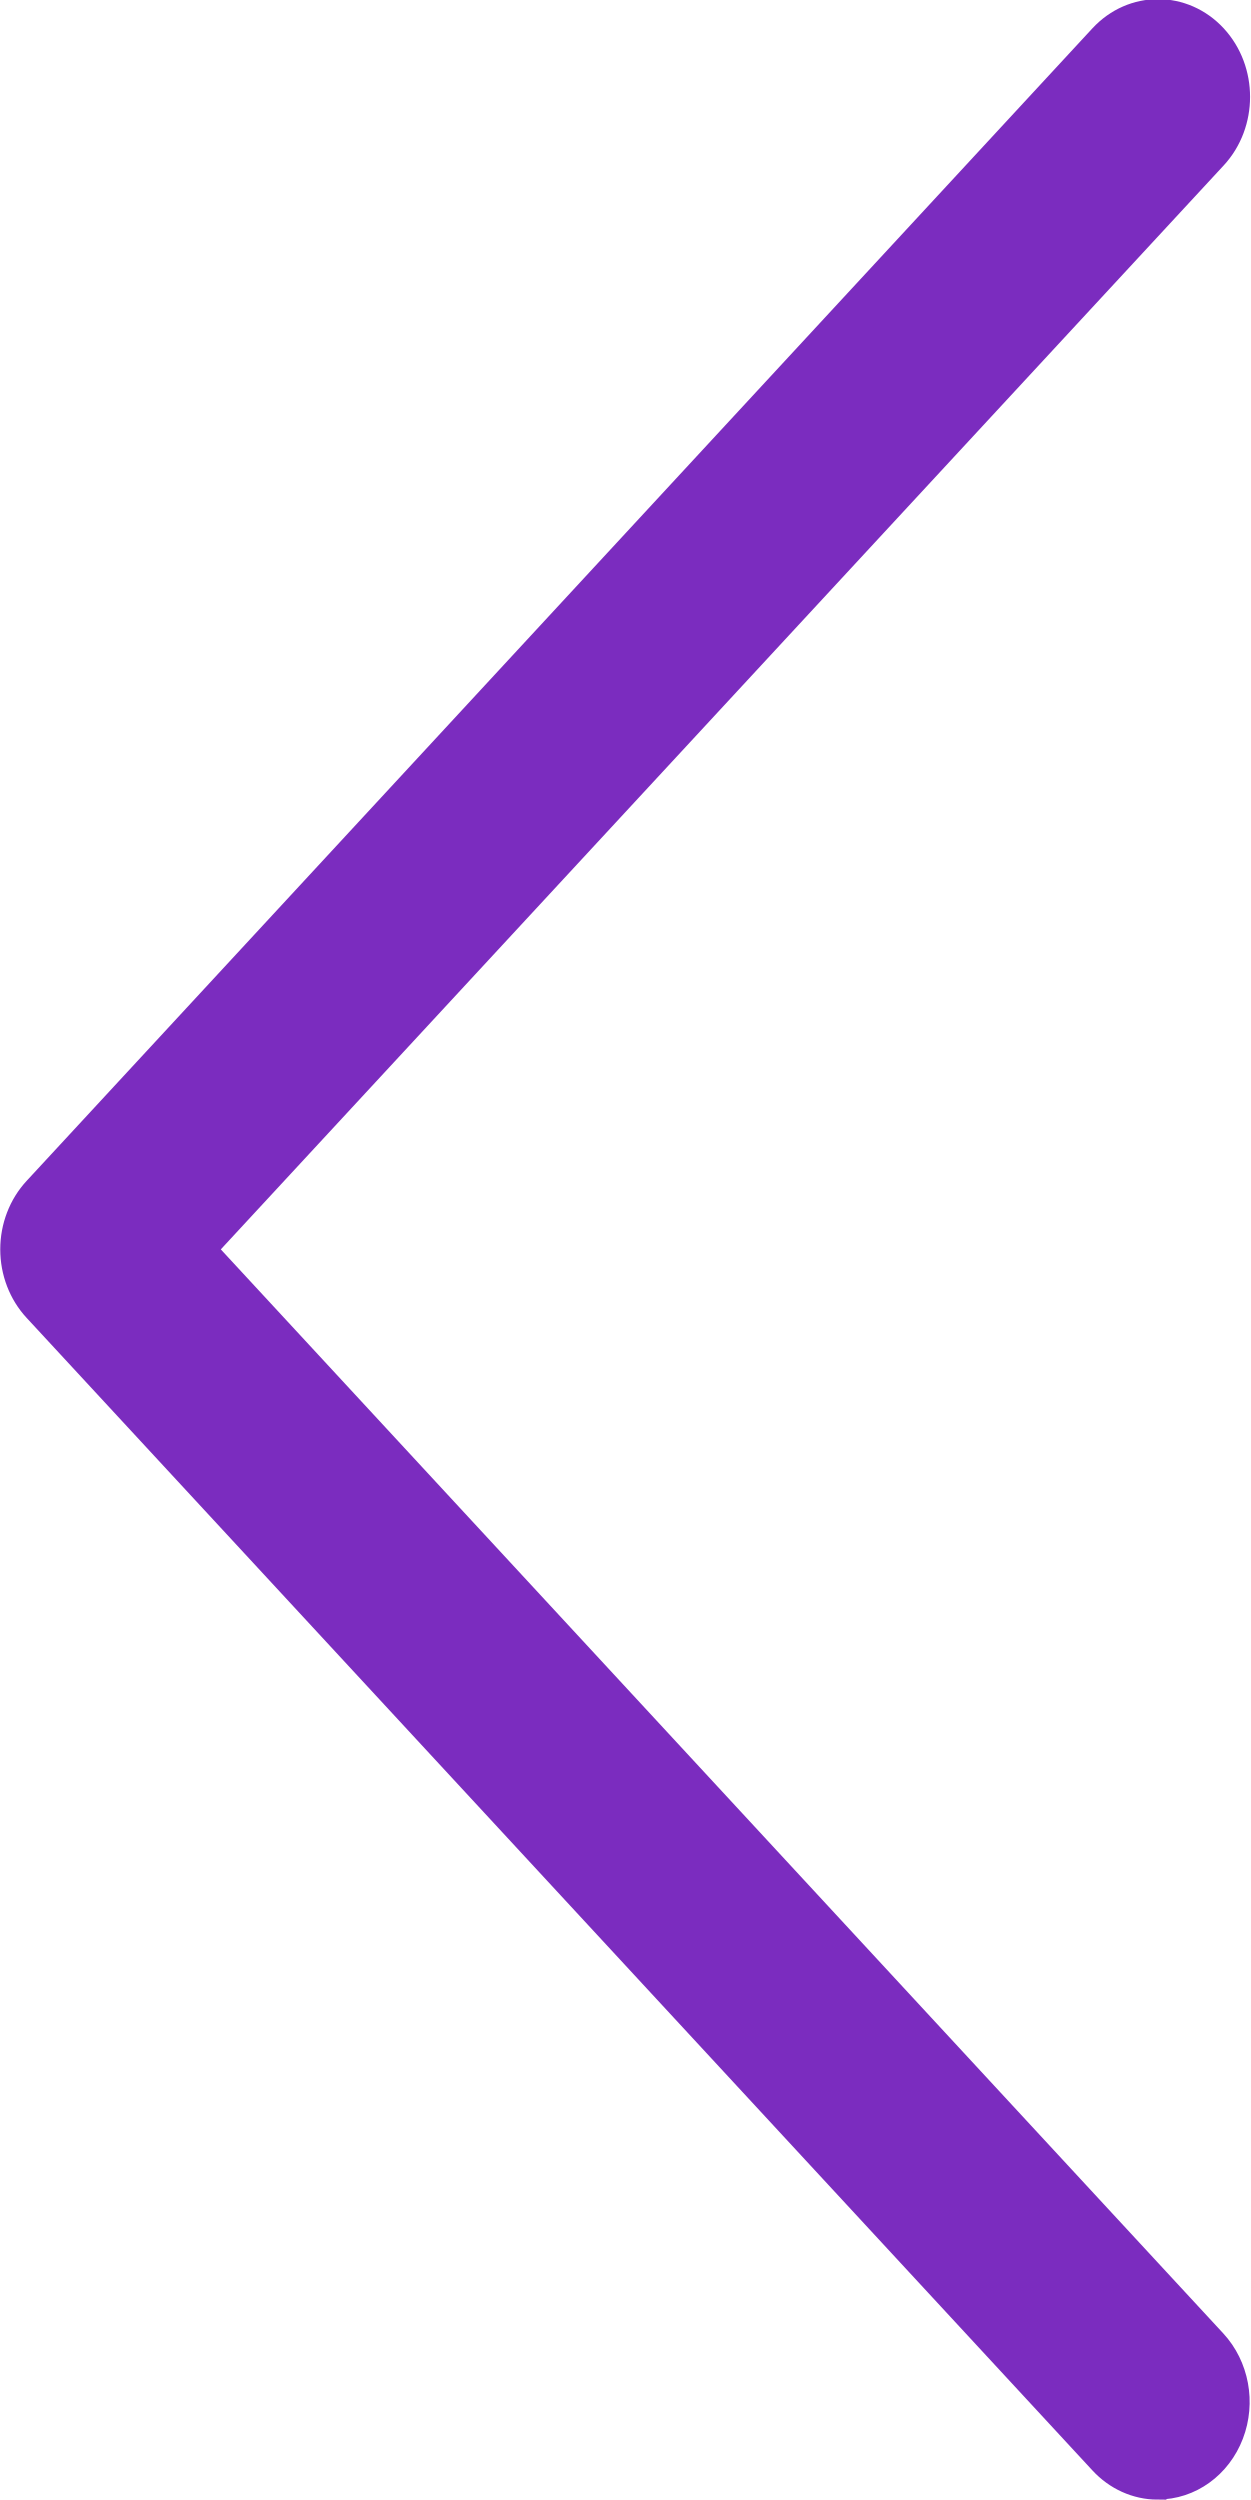
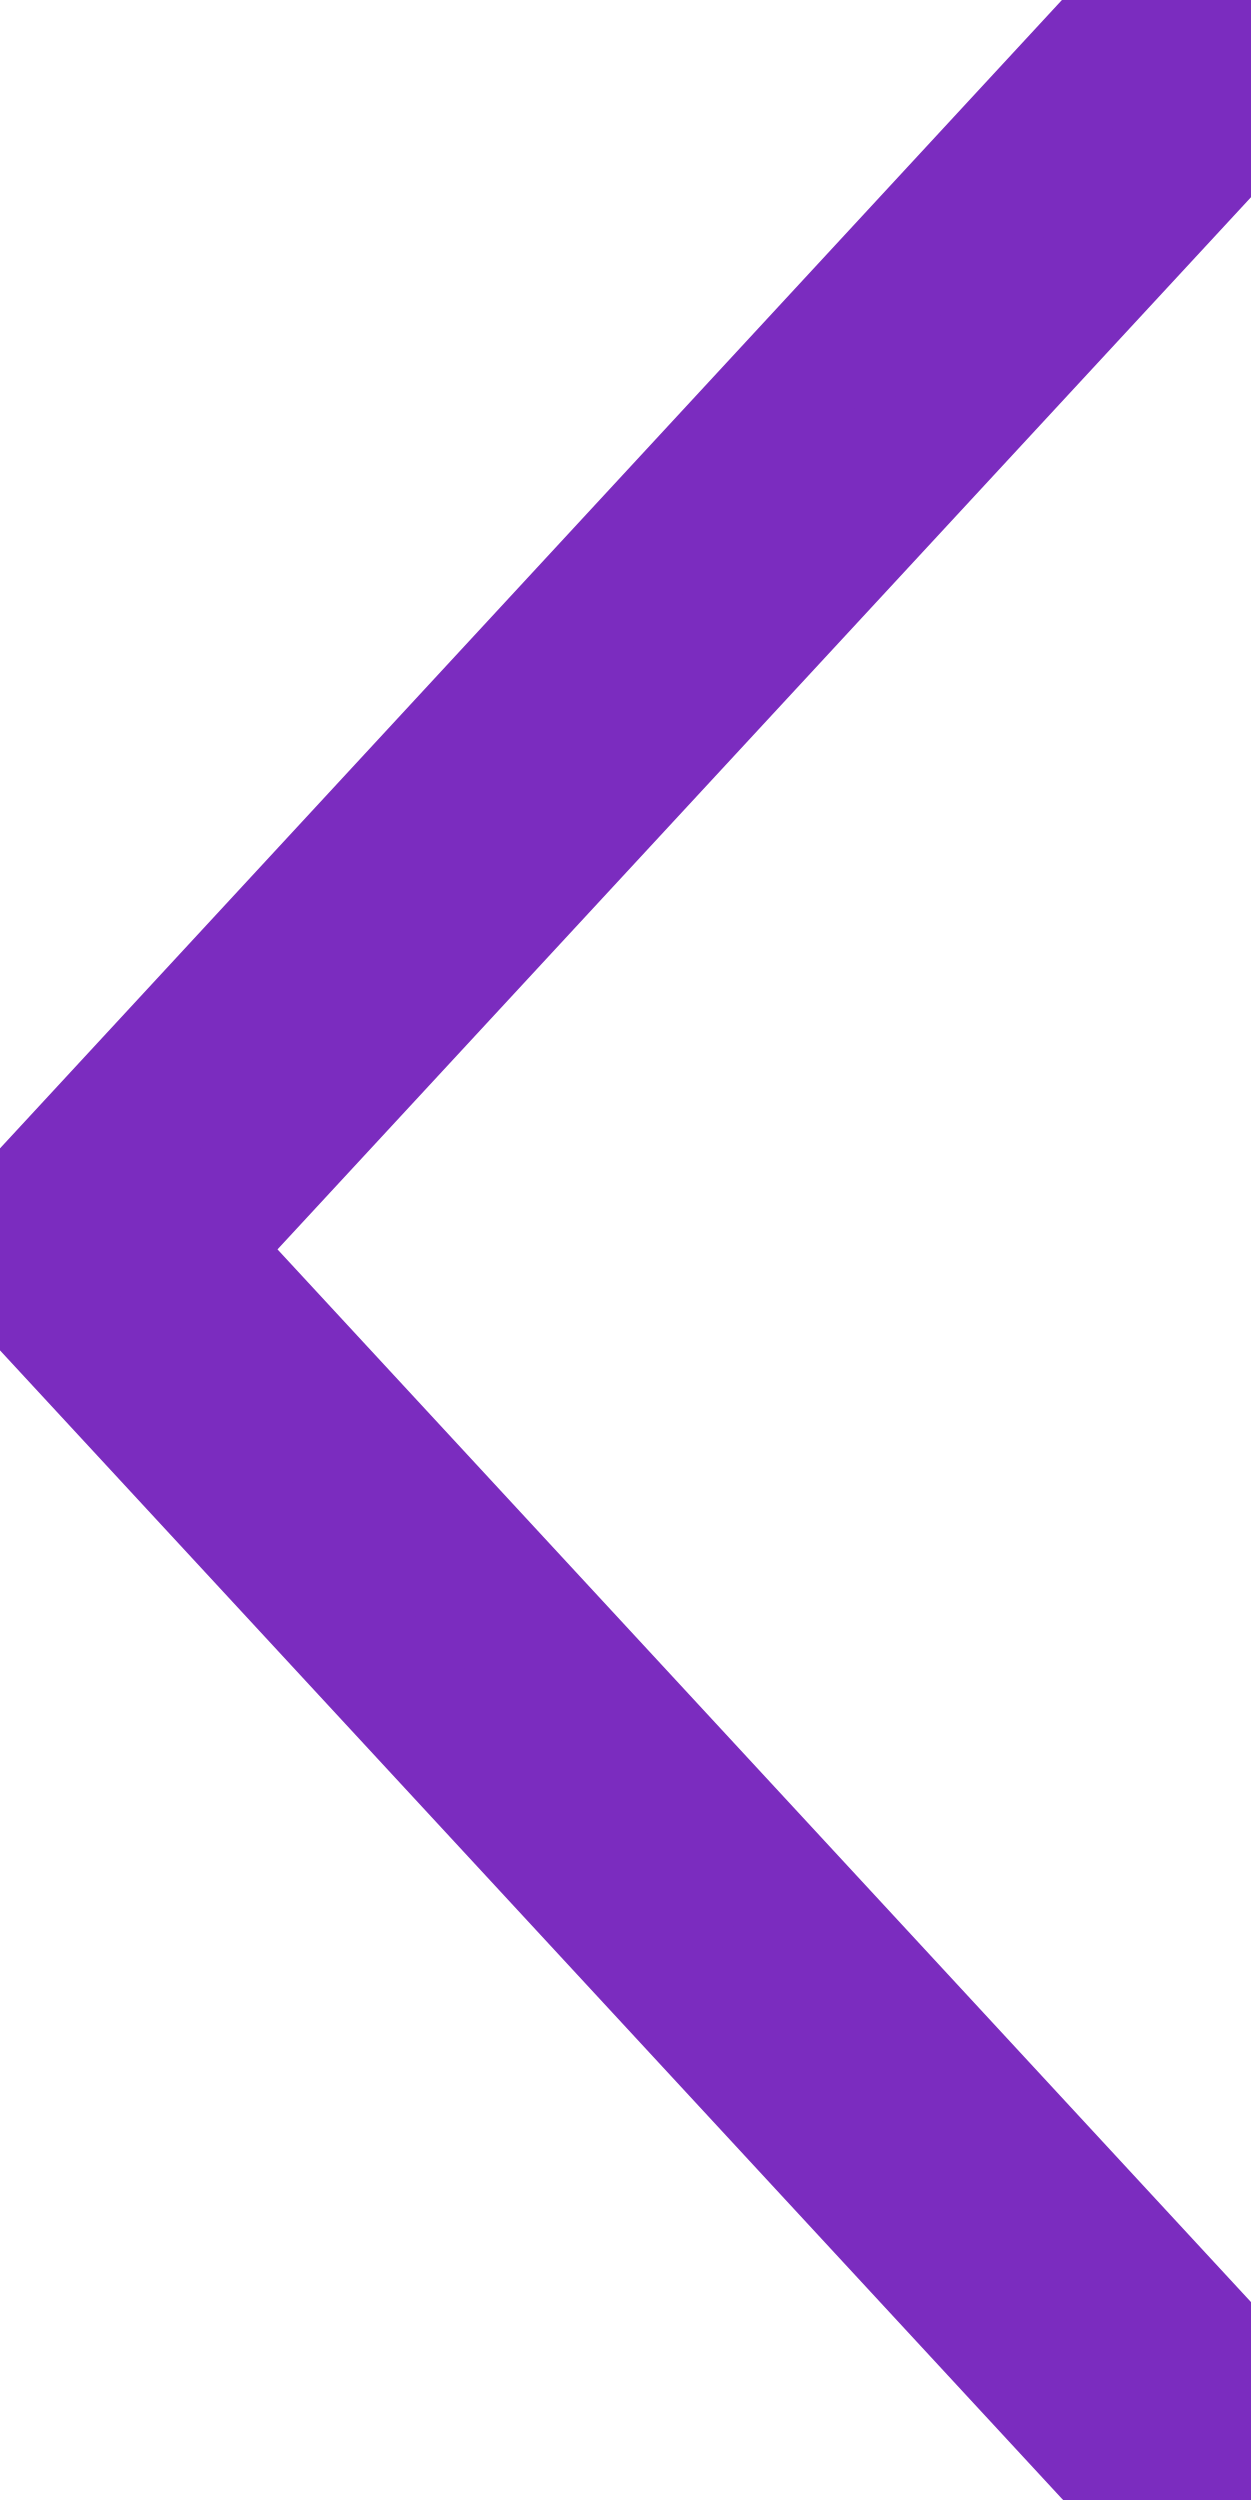
<svg xmlns="http://www.w3.org/2000/svg" width="10.001pt" height="20pt" version="1.1" viewBox="0 0 10.001 20">
  <g transform="translate(-344.4 -269.41)">
-     <path d="m353.66 289.24c-0.149-6.3e-4 -0.292-0.065-0.398-0.18l-8.526-9.22c-0.107-0.115-0.167-0.272-0.167-0.435 0-0.163 0.06-0.32 0.167-0.435l8.526-9.22c0.222-0.24 0.583-0.24 0.805 0 0.222 0.24 0.222 0.63 0 0.87l-8.128 8.785 8.124 8.785c0.163 0.176 0.212 0.44 0.124 0.67-0.088 0.23-0.296 0.38-0.526 0.379z" fill="#7b2cbf" stroke="#7b2cbf" stroke-width=".334" />
+     <path d="m353.66 289.24c-0.149-6.3e-4 -0.292-0.065-0.398-0.18l-8.526-9.22c-0.107-0.115-0.167-0.272-0.167-0.435 0-0.163 0.06-0.32 0.167-0.435l8.526-9.22c0.222-0.24 0.583-0.24 0.805 0 0.222 0.24 0.222 0.63 0 0.87l-8.128 8.785 8.124 8.785c0.163 0.176 0.212 0.44 0.124 0.67-0.088 0.23-0.296 0.38-0.526 0.379z" fill="#7b2cbf" stroke="#7b2cbf" strokeWidth=".334" />
  </g>
</svg>
